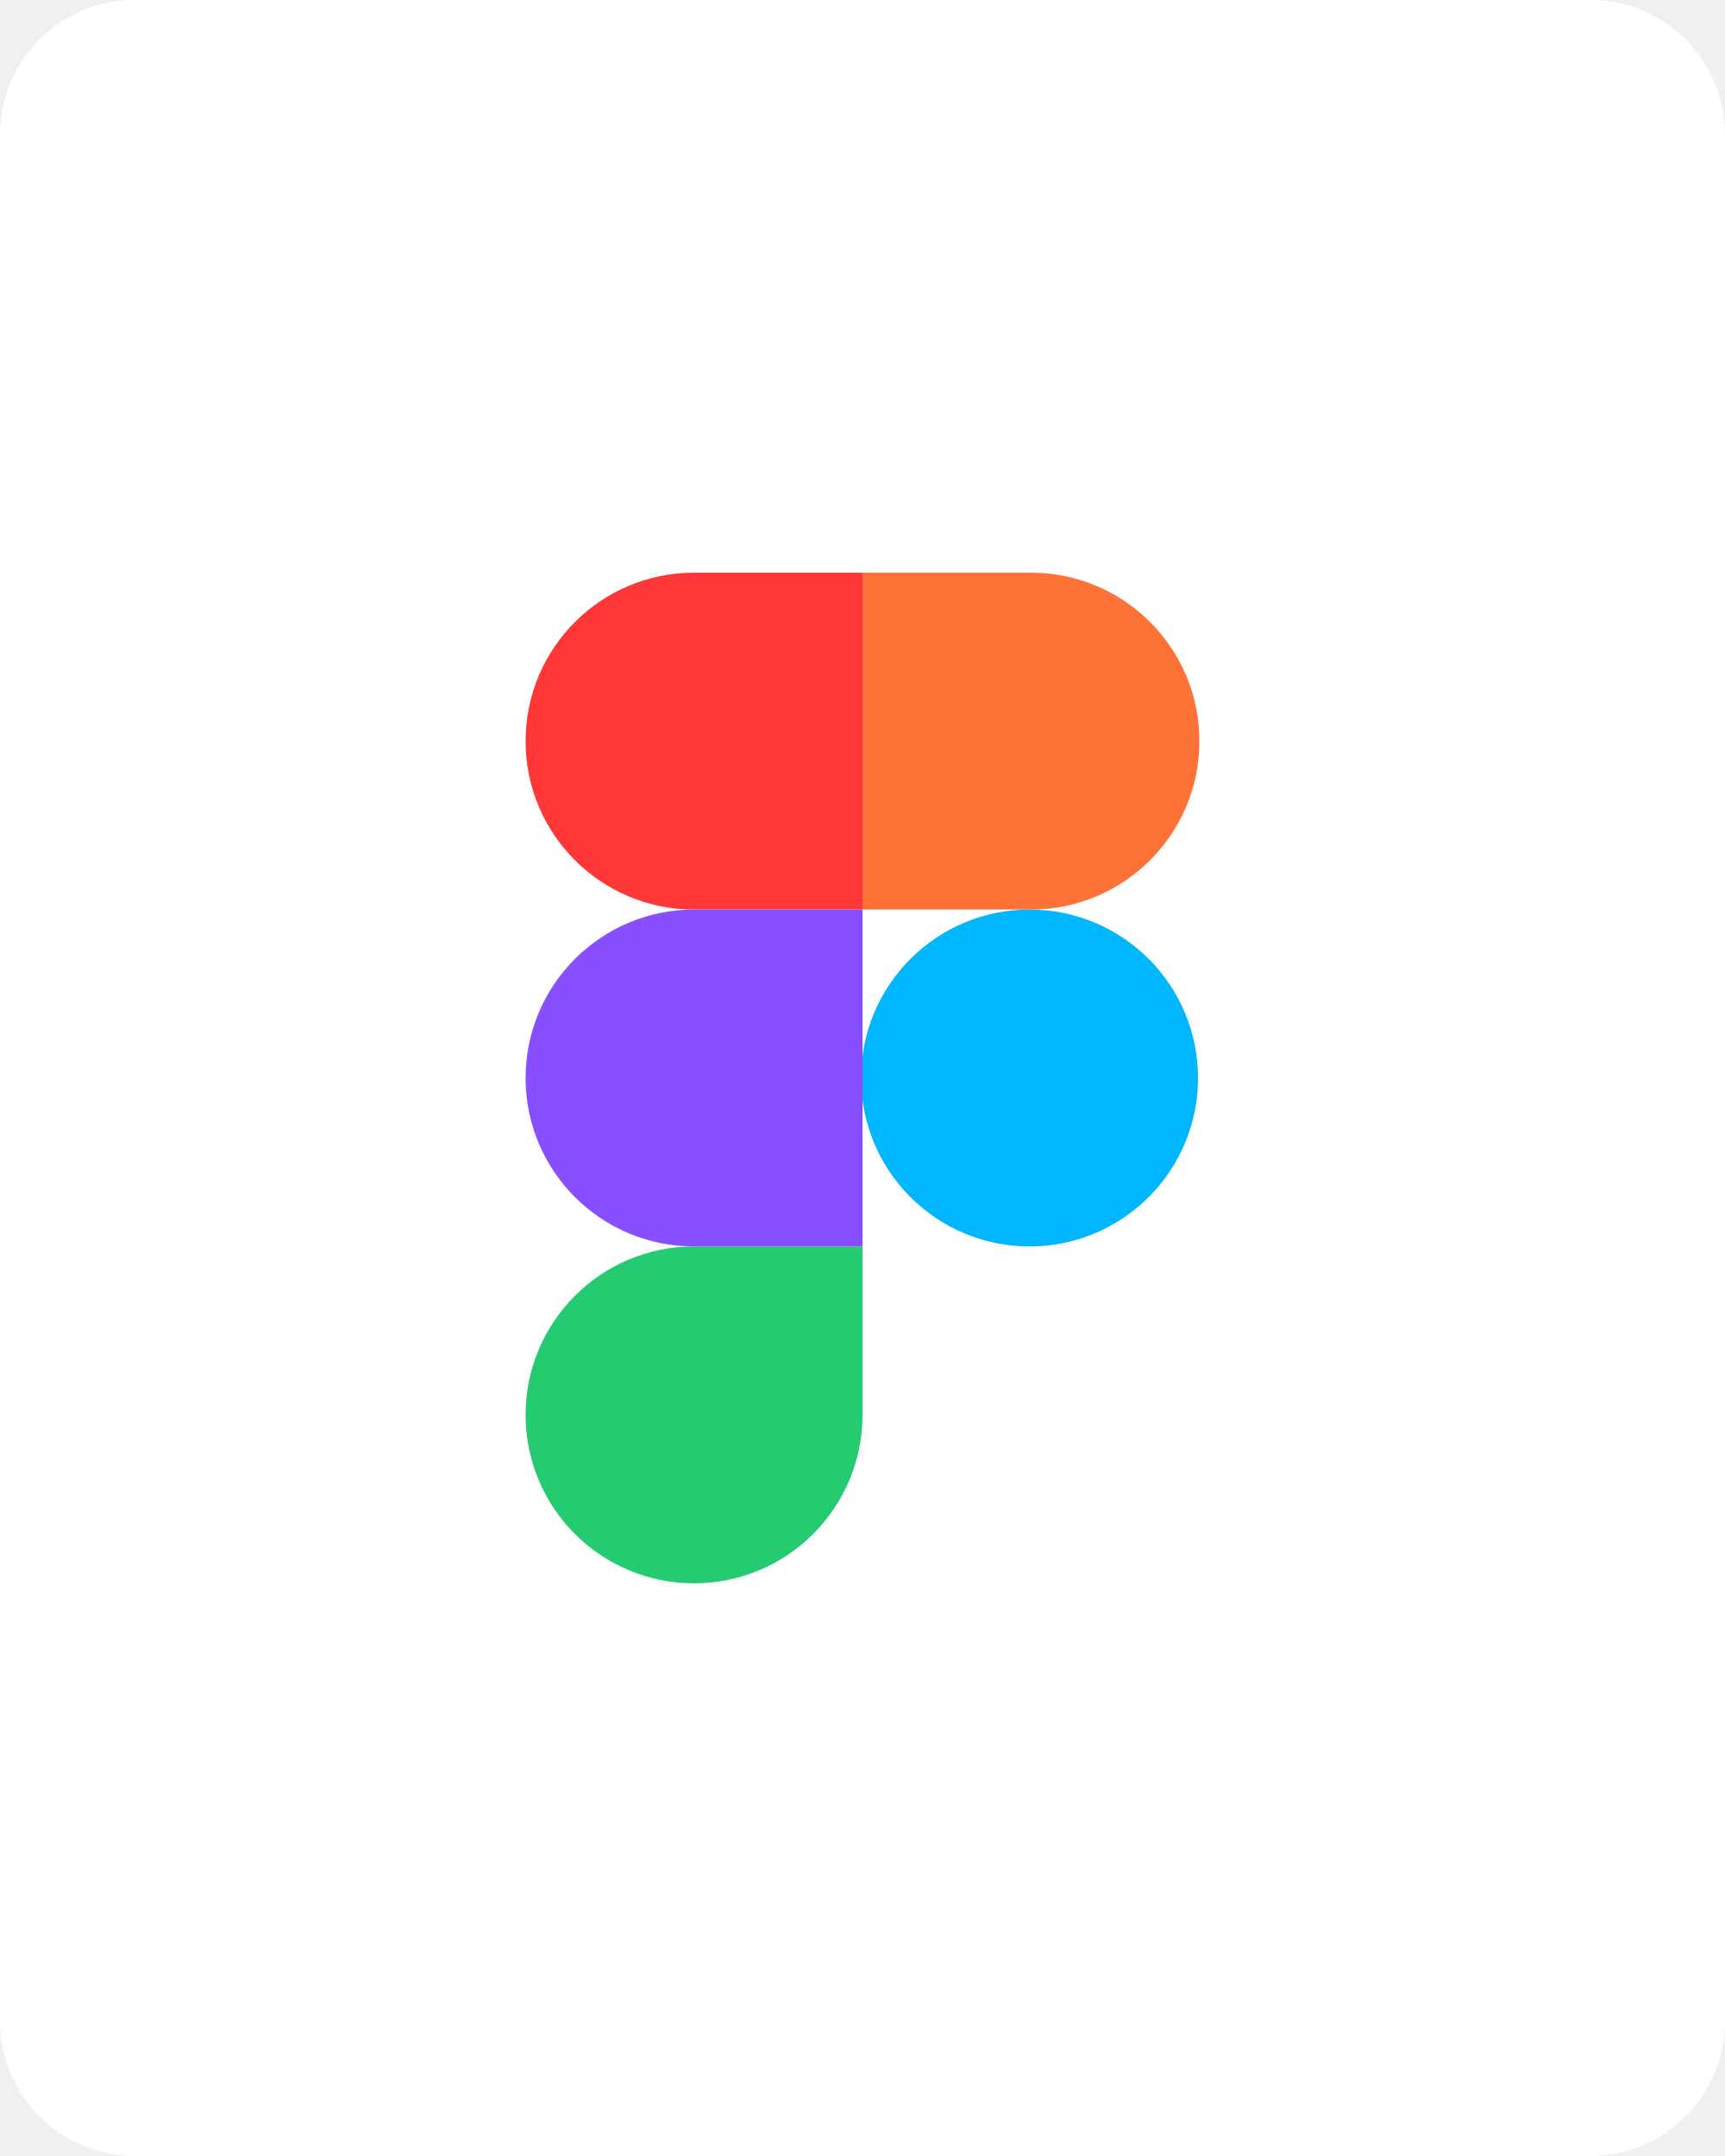
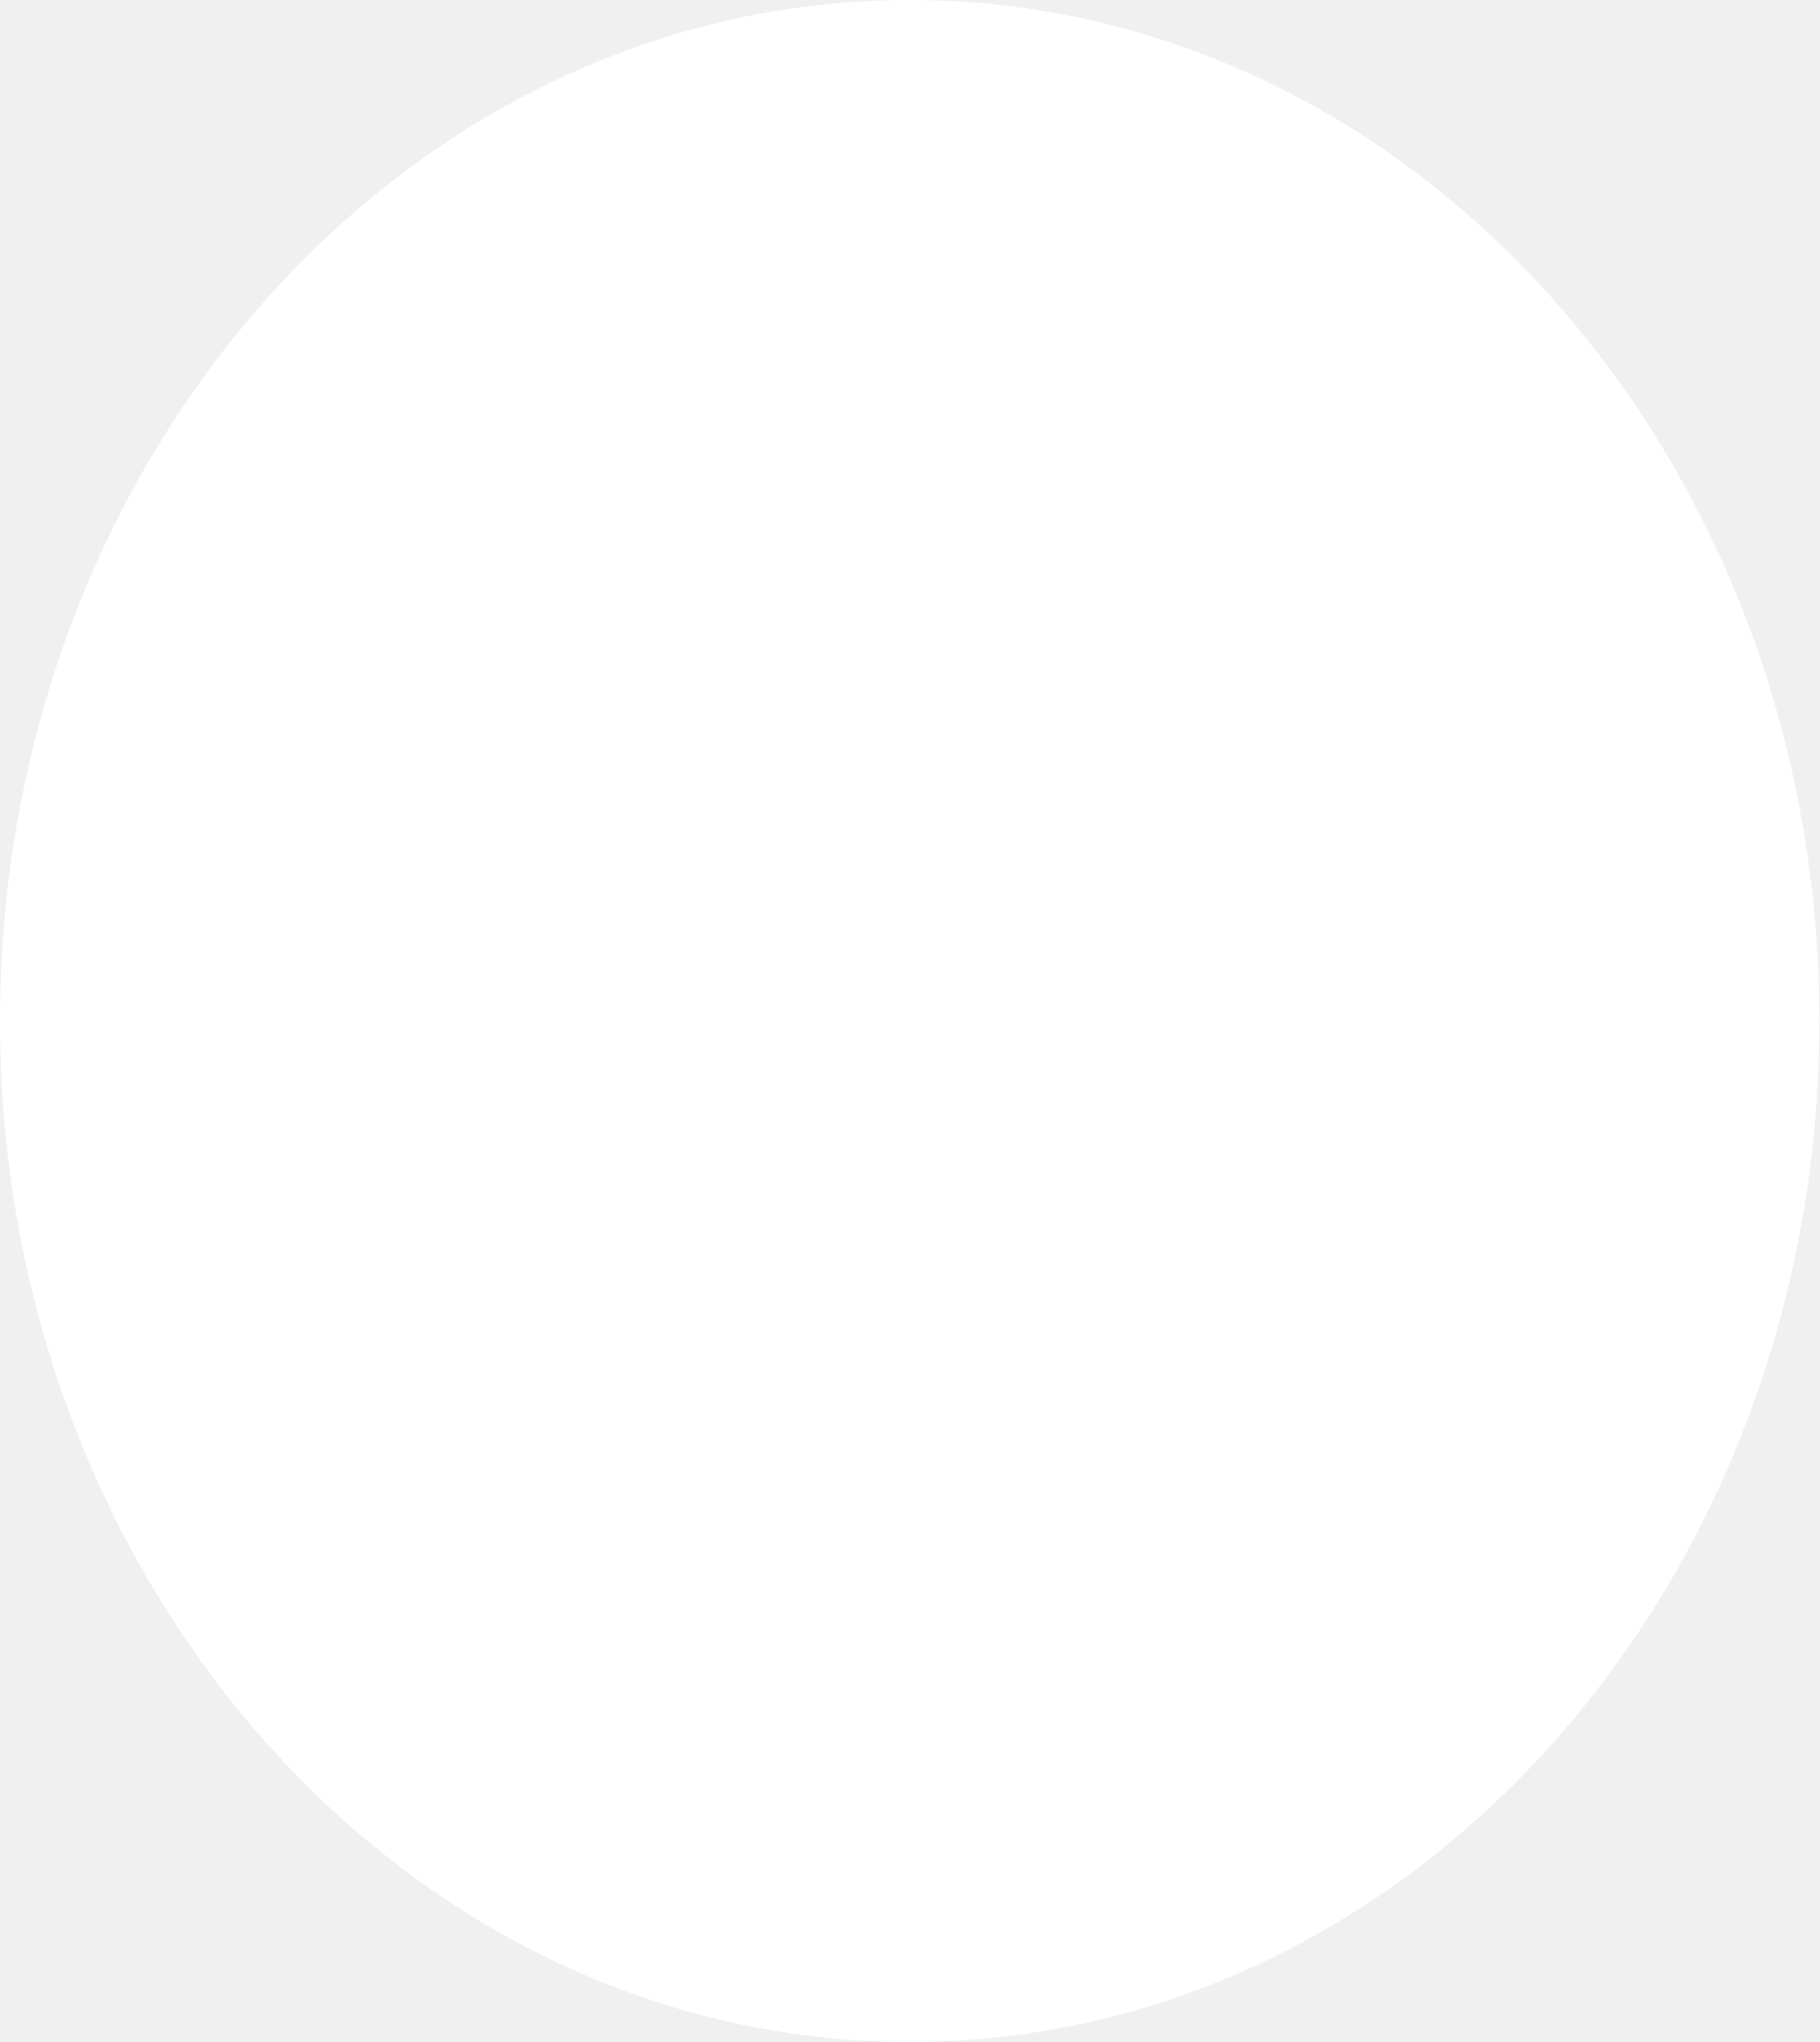
- <svg xmlns="http://www.w3.org/2000/svg" width="1024" height="1280" viewBox="0 0 1024 1280" fill="none">
-   <rect width="1024" height="1280" rx="80" fill="white" />
+ <svg xmlns="http://www.w3.org/2000/svg" width="98" height="110" viewBox="0 0 98 110" fill="none">
+   <rect width="98" height="110" rx="80" fill="white" />
  <path d="M312 840C312 784.772 356.772 740 412 740H512V840C512 895.228 467.228 940 412 940C356.772 940 312 895.228 312 840Z" fill="#24CB71" />
  <path d="M512 340V540H612C667.228 540 712 495.228 712 440C712 384.772 667.228 340 612 340H512Z" fill="#FF7237" />
  <path d="M611.167 740C666.395 740 711.167 695.228 711.167 640C711.167 584.772 666.395 540 611.167 540C555.939 540 511.167 584.772 511.167 640C511.167 695.228 555.939 740 611.167 740Z" fill="#00B6FF" />
  <path d="M312 440C312 495.228 356.772 540 412 540H512V340H412C356.772 340 312 384.772 312 440Z" fill="#FF3737" />
  <path d="M312 640C312 695.228 356.772 740 412 740H512V540H412C356.772 540 312 584.772 312 640Z" fill="#874FFF" />
</svg>
